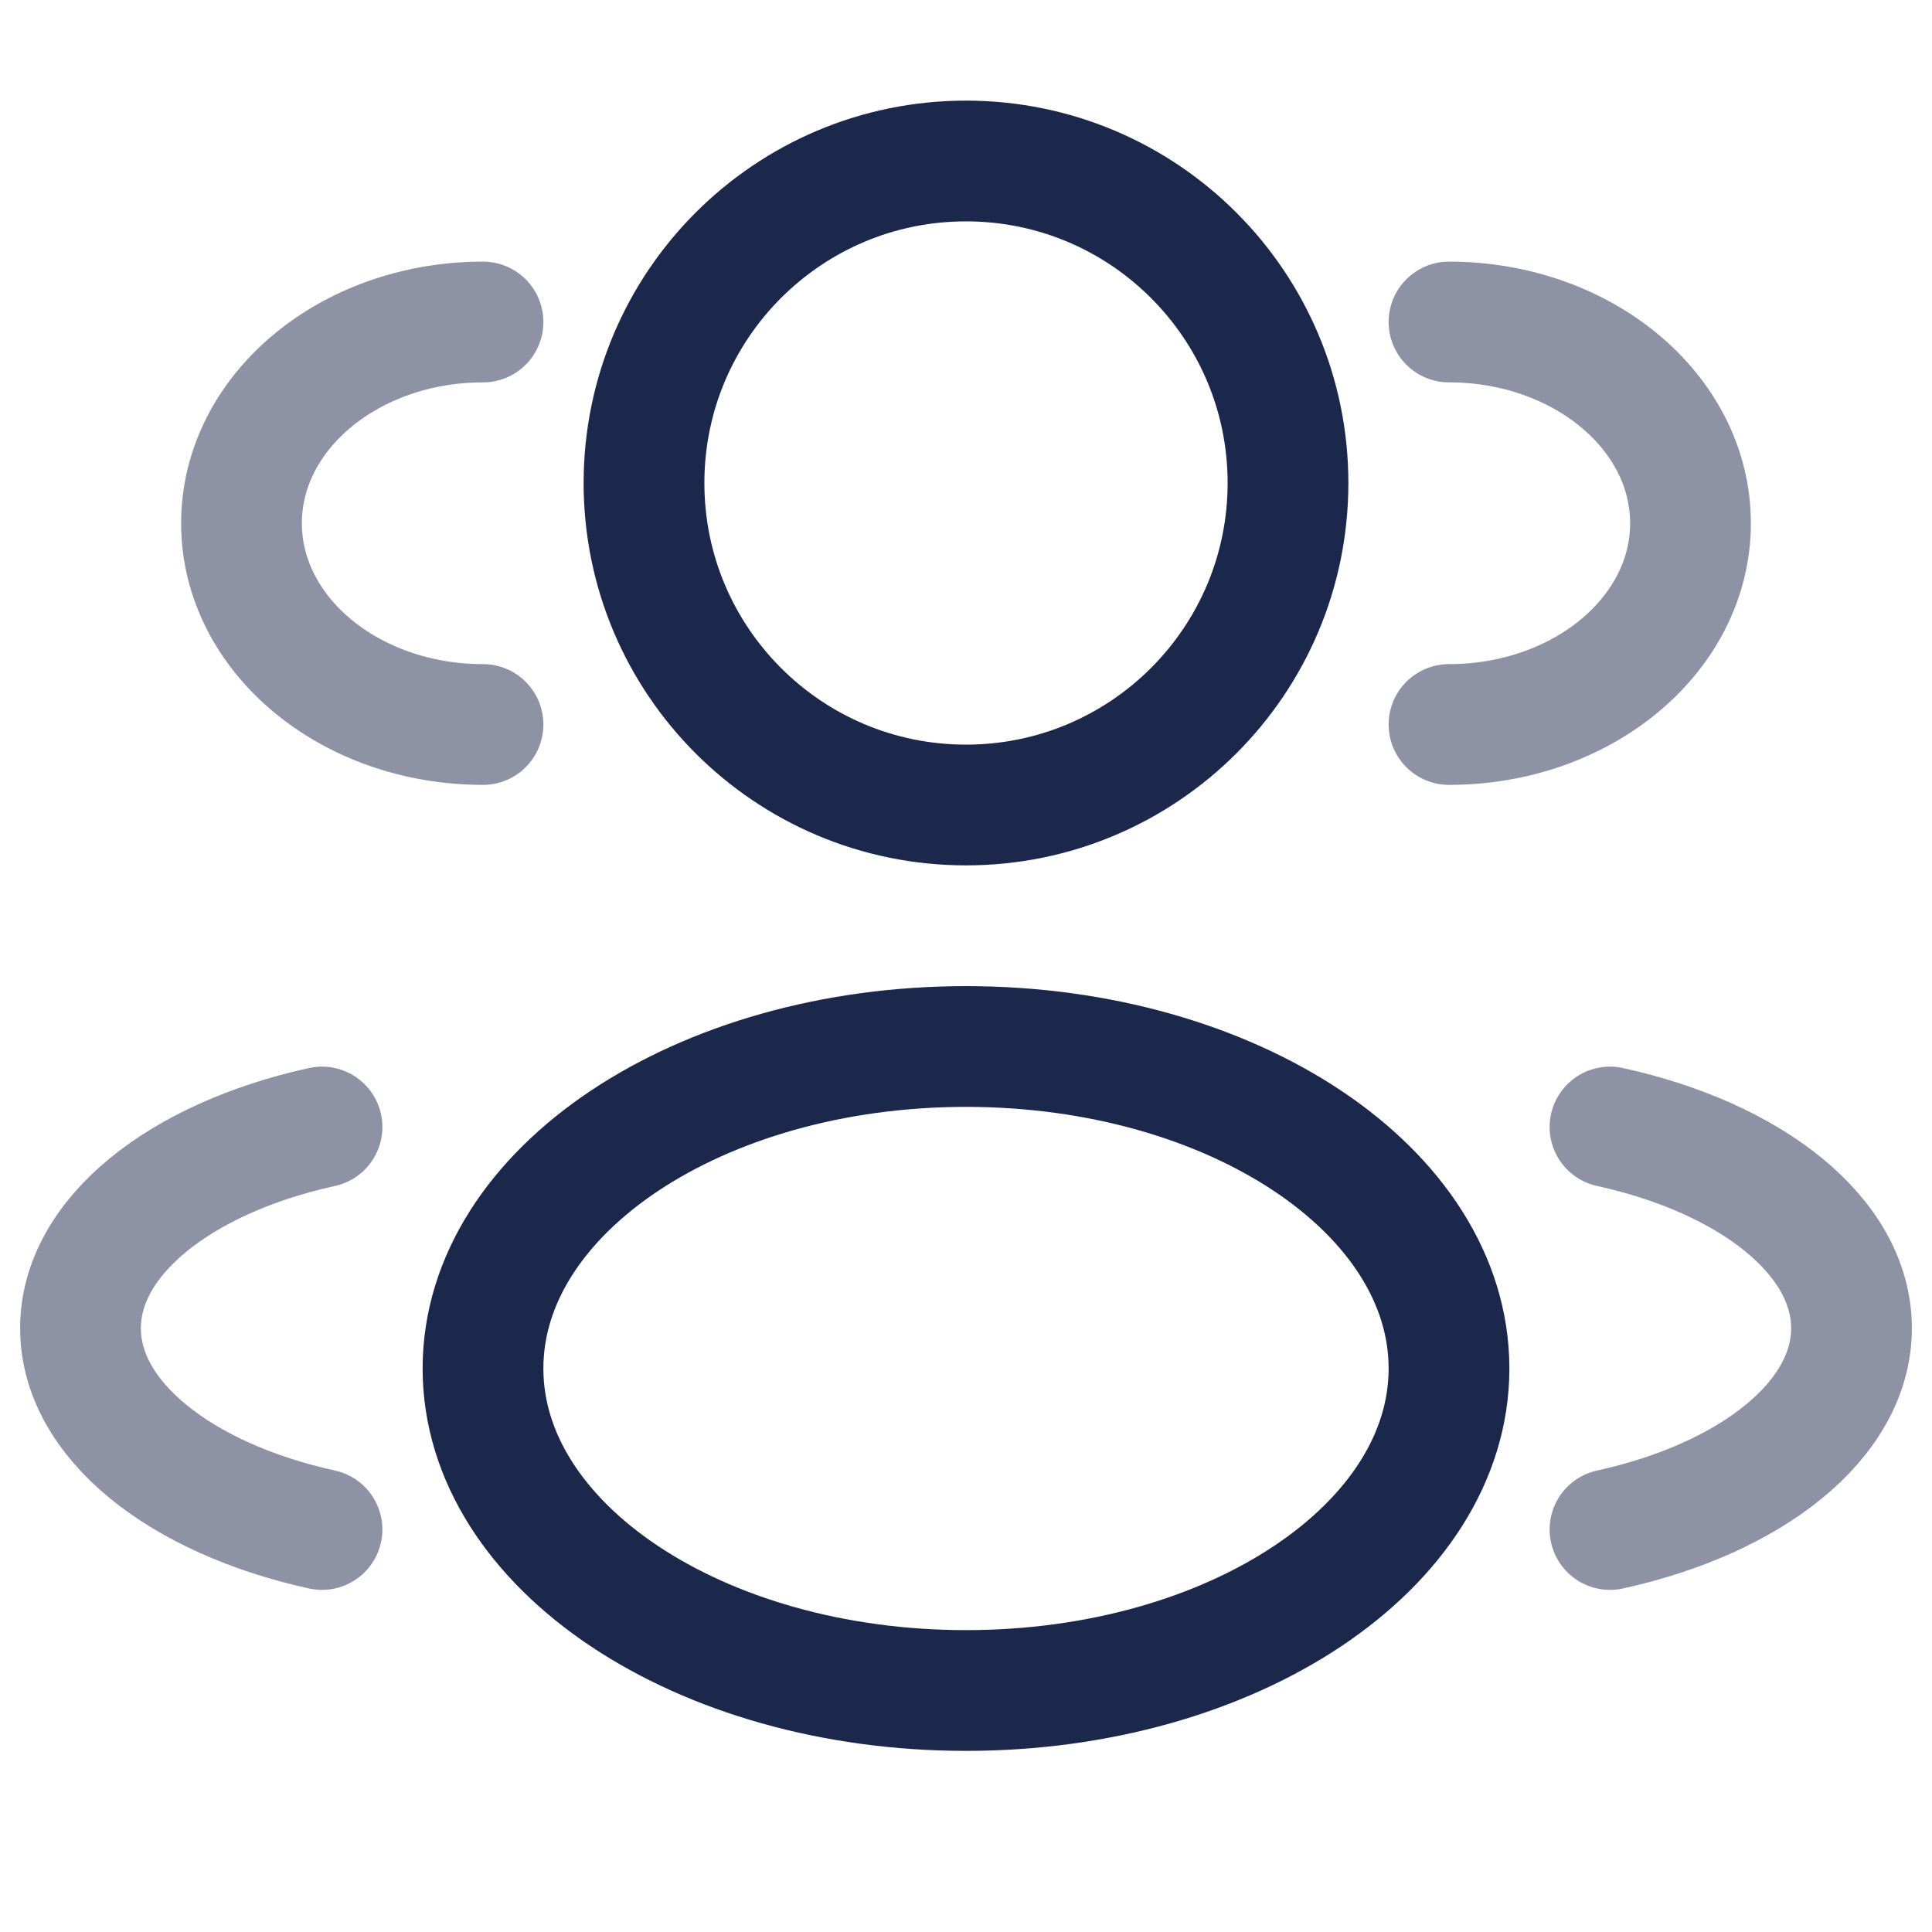
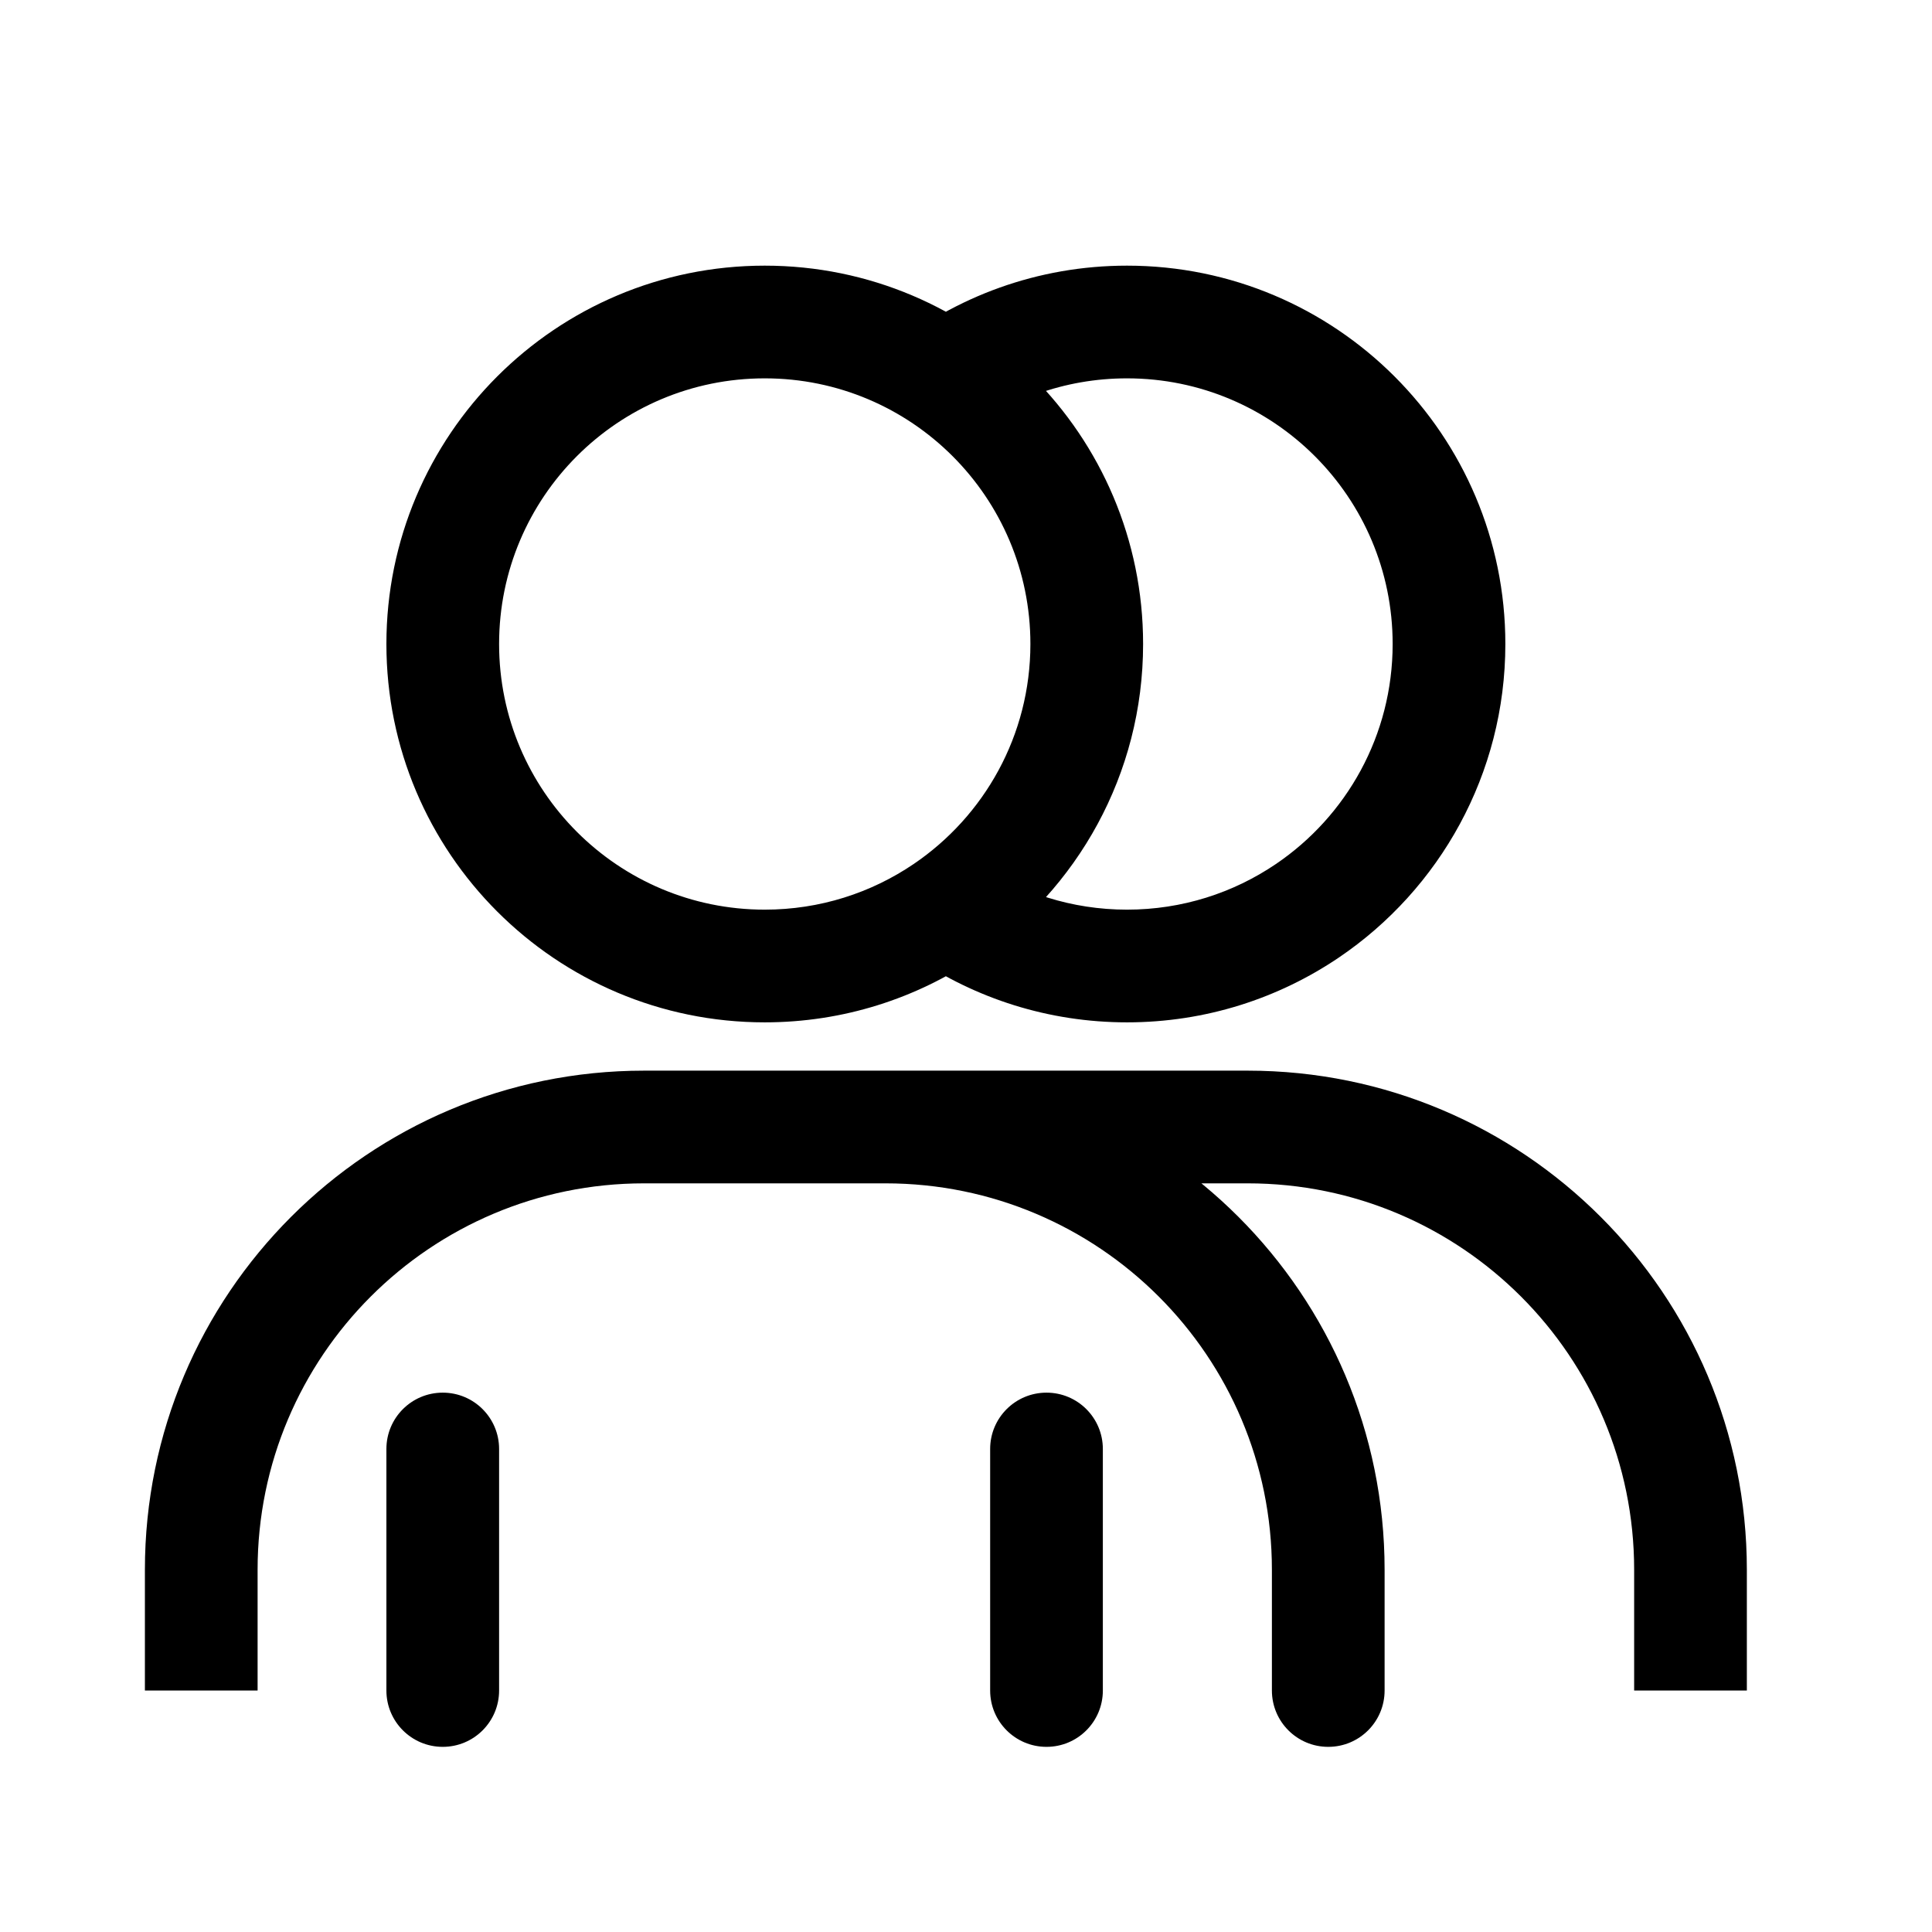
<svg xmlns="http://www.w3.org/2000/svg" width="800px" height="800px" viewBox="0 0 24 24" fill="none">
-   <circle cx="12" cy="6" r="4" stroke="#1C274C" stroke-width="1.5" />
-   <path opacity="0.5" d="M18 9C19.657 9 21 7.881 21 6.5C21 5.119 19.657 4 18 4" stroke="#1C274C" stroke-width="1.5" stroke-linecap="round" />
-   <path opacity="0.5" d="M6 9C4.343 9 3 7.881 3 6.5C3 5.119 4.343 4 6 4" stroke="#1C274C" stroke-width="1.5" stroke-linecap="round" />
-   <ellipse cx="12" cy="17" rx="6" ry="4" stroke="#1C274C" stroke-width="1.5" />
-   <path opacity="0.5" d="M20 19C21.754 18.615 23 17.641 23 16.5C23 15.359 21.754 14.385 20 14" stroke="#1C274C" stroke-width="1.5" stroke-linecap="round" />
-   <path opacity="0.5" d="M4 19C2.246 18.615 1 17.641 1 16.5C1 15.359 2.246 14.385 4 14" stroke="#1C274C" stroke-width="1.5" stroke-linecap="round" />
+   <path d="M15.8 21C15.8 21.387 16.113 21.7 16.5 21.7C16.887 21.7 17.2 21.387 17.2 21H15.8ZM4.8 21C4.8 21.387 5.113 21.7 5.5 21.7C5.887 21.7 6.2 21.387 6.2 21H4.8ZM6.2 18C6.2 17.613 5.887 17.3 5.5 17.3C5.113 17.3 4.8 17.613 4.8 18H6.2ZM12.3 21C12.3 21.387 12.613 21.7 13 21.7C13.387 21.7 13.7 21.387 13.7 21H12.3ZM13.7 18C13.7 17.613 13.387 17.3 13 17.3C12.613 17.3 12.3 17.613 12.3 18H13.7ZM11.743 11.312L11.35 10.733L11.35 10.733L11.743 11.312ZM16.243 11.312L15.85 10.733L15.85 10.733L16.243 11.312ZM3.2 21V19.5H1.8V21H3.2ZM8 14.7H11V13.3H8V14.7ZM15.8 19.5V21H17.2V19.5H15.8ZM11 14.7C13.651 14.7 15.8 16.849 15.8 19.5H17.2C17.2 16.076 14.424 13.3 11 13.3V14.7ZM3.2 19.5C3.2 16.849 5.349 14.7 8 14.7V13.3C4.576 13.3 1.8 16.076 1.8 19.5H3.2ZM11 14.7H15.5V13.3H11V14.7ZM20.3 19.5V21H21.7V19.5H20.3ZM15.5 14.7C18.151 14.7 20.3 16.849 20.3 19.5H21.7C21.7 16.076 18.924 13.3 15.5 13.3V14.7ZM6.2 21V18H4.8V21H6.2ZM13.7 21V18H12.3V21H13.7ZM9.5 11.3C7.677 11.3 6.2 9.823 6.2 8H4.8C4.8 10.596 6.904 12.7 9.5 12.7V11.3ZM6.2 8C6.2 6.177 7.677 4.7 9.5 4.7V3.3C6.904 3.3 4.8 5.404 4.8 8H6.2ZM9.5 4.7C11.322 4.7 12.8 6.177 12.8 8H14.2C14.2 5.404 12.096 3.3 9.5 3.3V4.7ZM12.8 8C12.8 9.136 12.226 10.139 11.35 10.733L12.136 11.892C13.38 11.048 14.2 9.62 14.2 8H12.8ZM11.35 10.733C10.822 11.091 10.187 11.3 9.5 11.3V12.7C10.476 12.7 11.384 12.402 12.136 11.892L11.35 10.733ZM14 4.7C15.822 4.7 17.3 6.177 17.3 8H18.7C18.7 5.404 16.596 3.3 14 3.3V4.7ZM17.3 8C17.3 9.136 16.726 10.139 15.85 10.733L16.636 11.892C17.88 11.048 18.7 9.62 18.7 8H17.3ZM15.85 10.733C15.322 11.091 14.687 11.3 14 11.3V12.7C14.976 12.7 15.884 12.402 16.636 11.892L15.85 10.733ZM11.938 5.423C12.503 4.97 13.219 4.7 14 4.7V3.3C12.889 3.3 11.867 3.686 11.062 4.331L11.938 5.423ZM14 11.3C13.313 11.3 12.678 11.091 12.15 10.733L11.364 11.892C12.116 12.402 13.024 12.7 14 12.7V11.3Z" fill="#000000" />
</svg>
